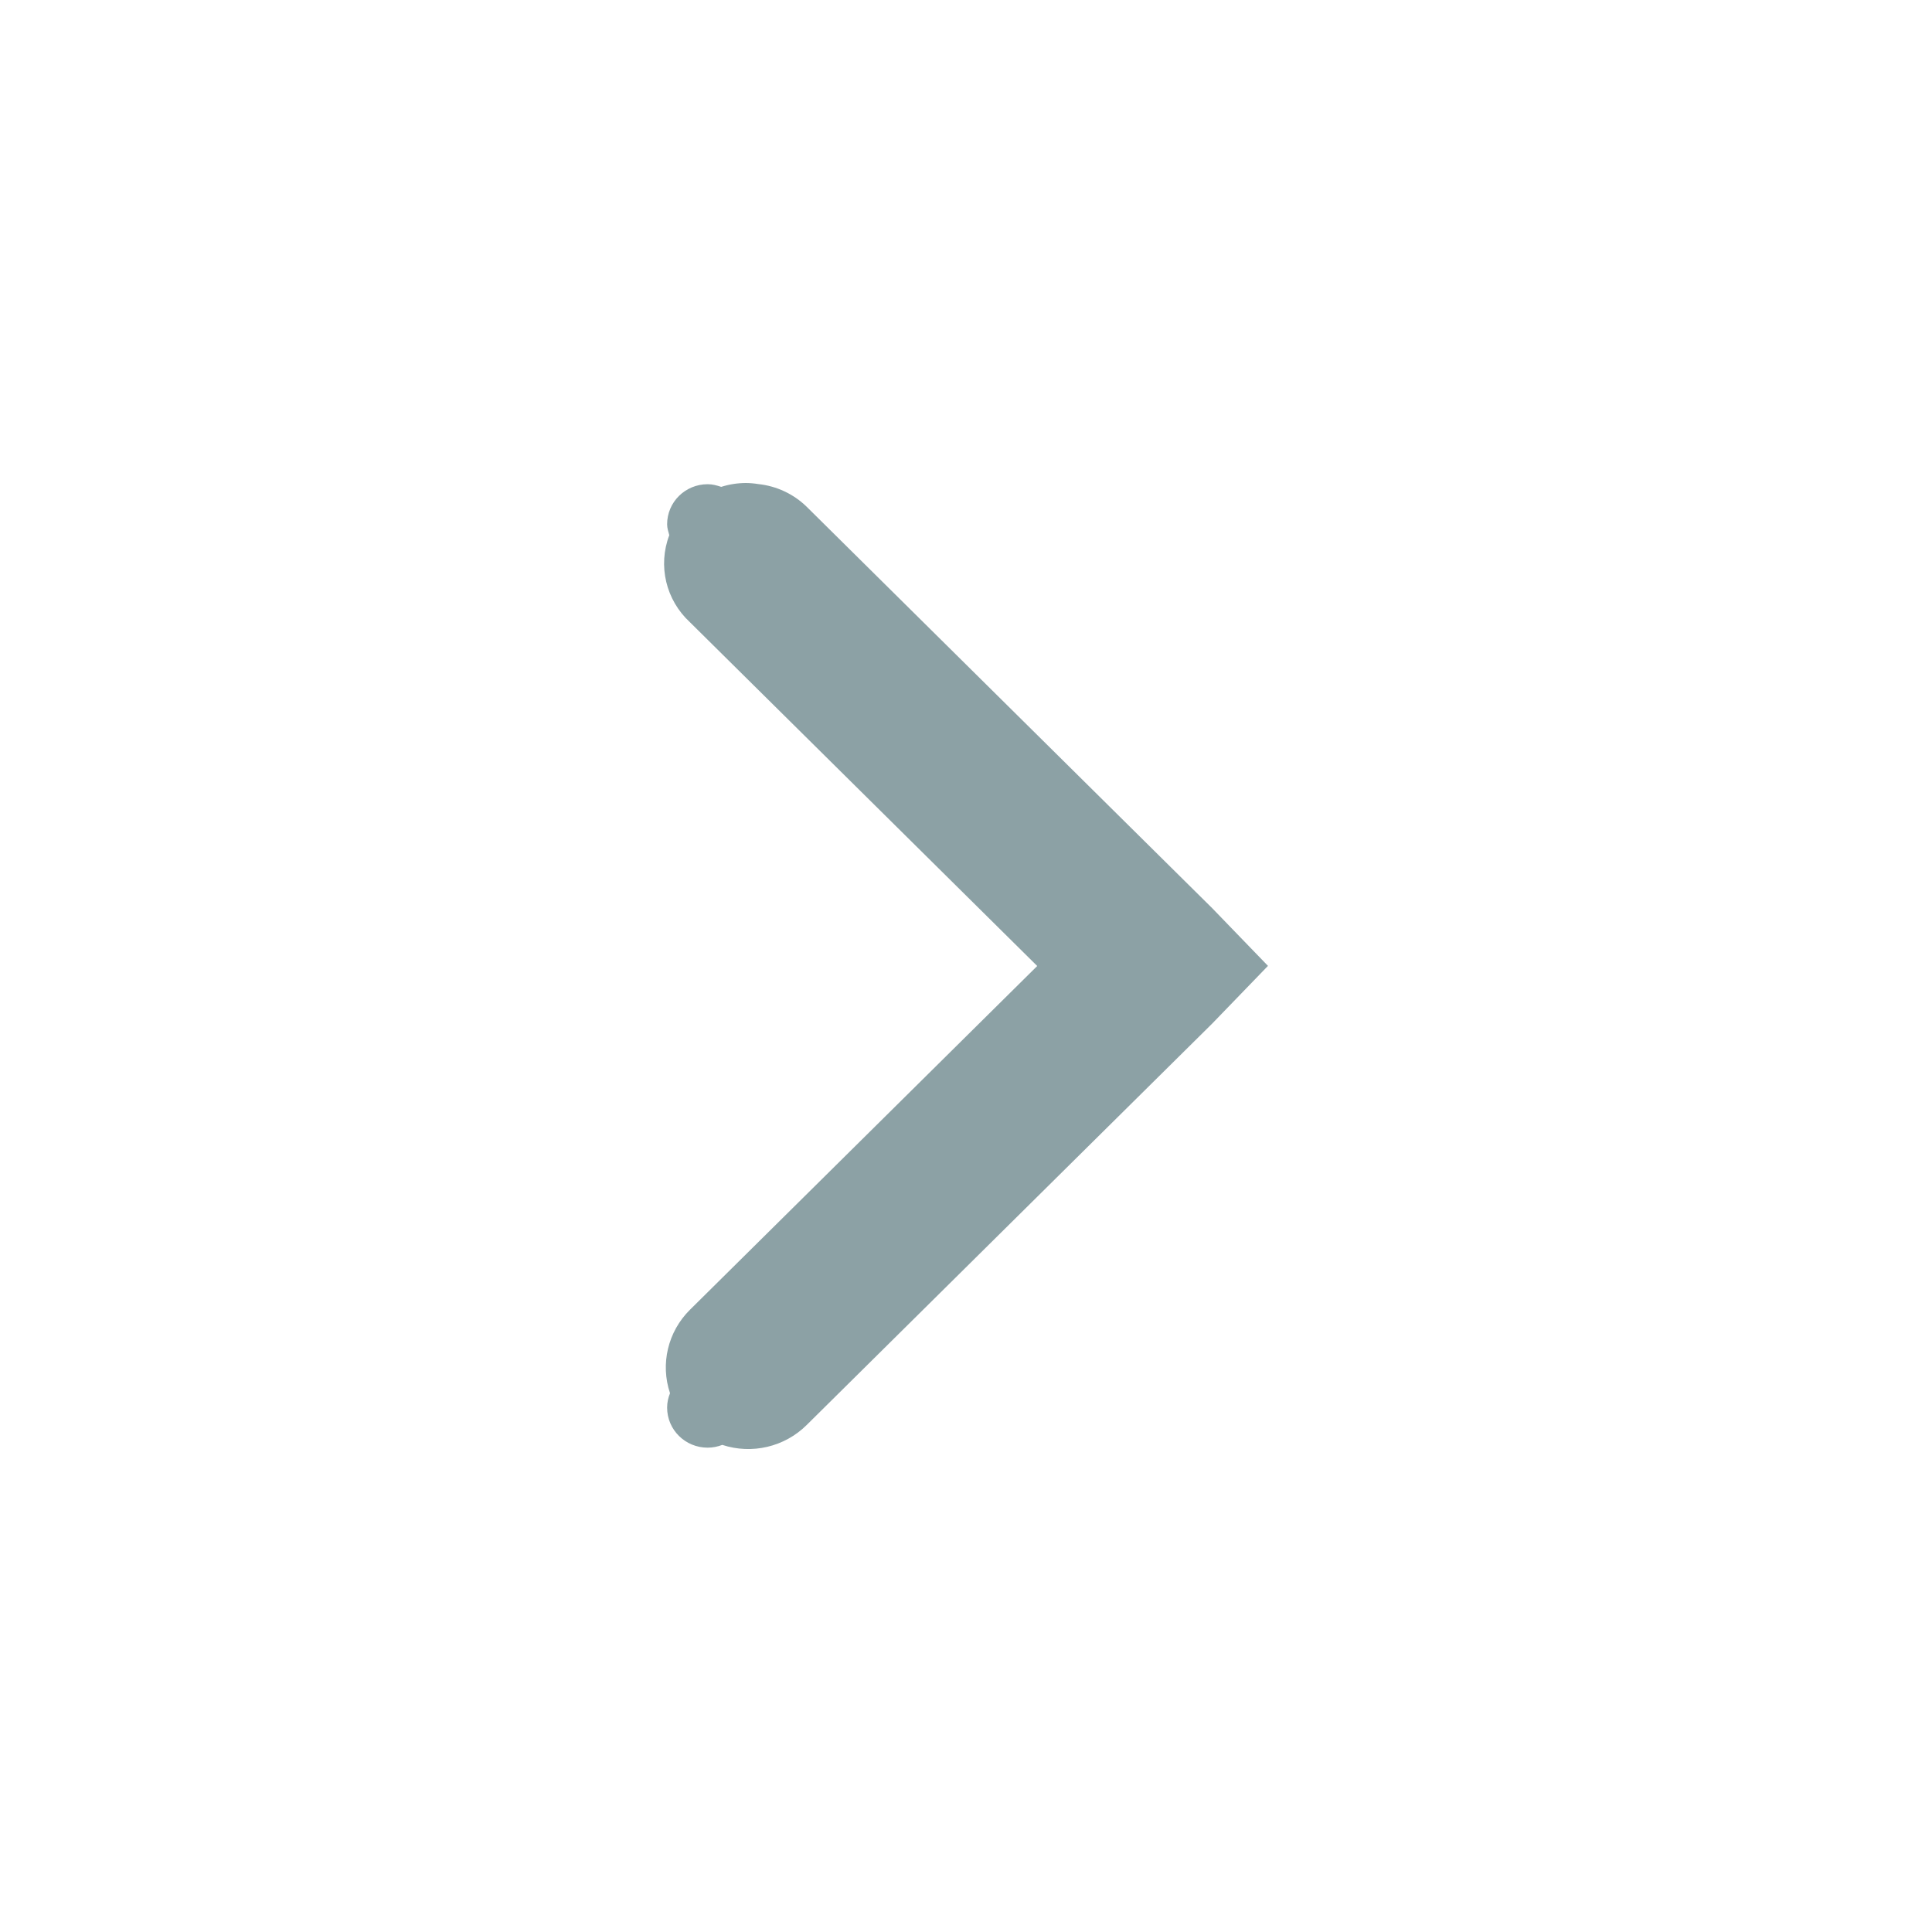
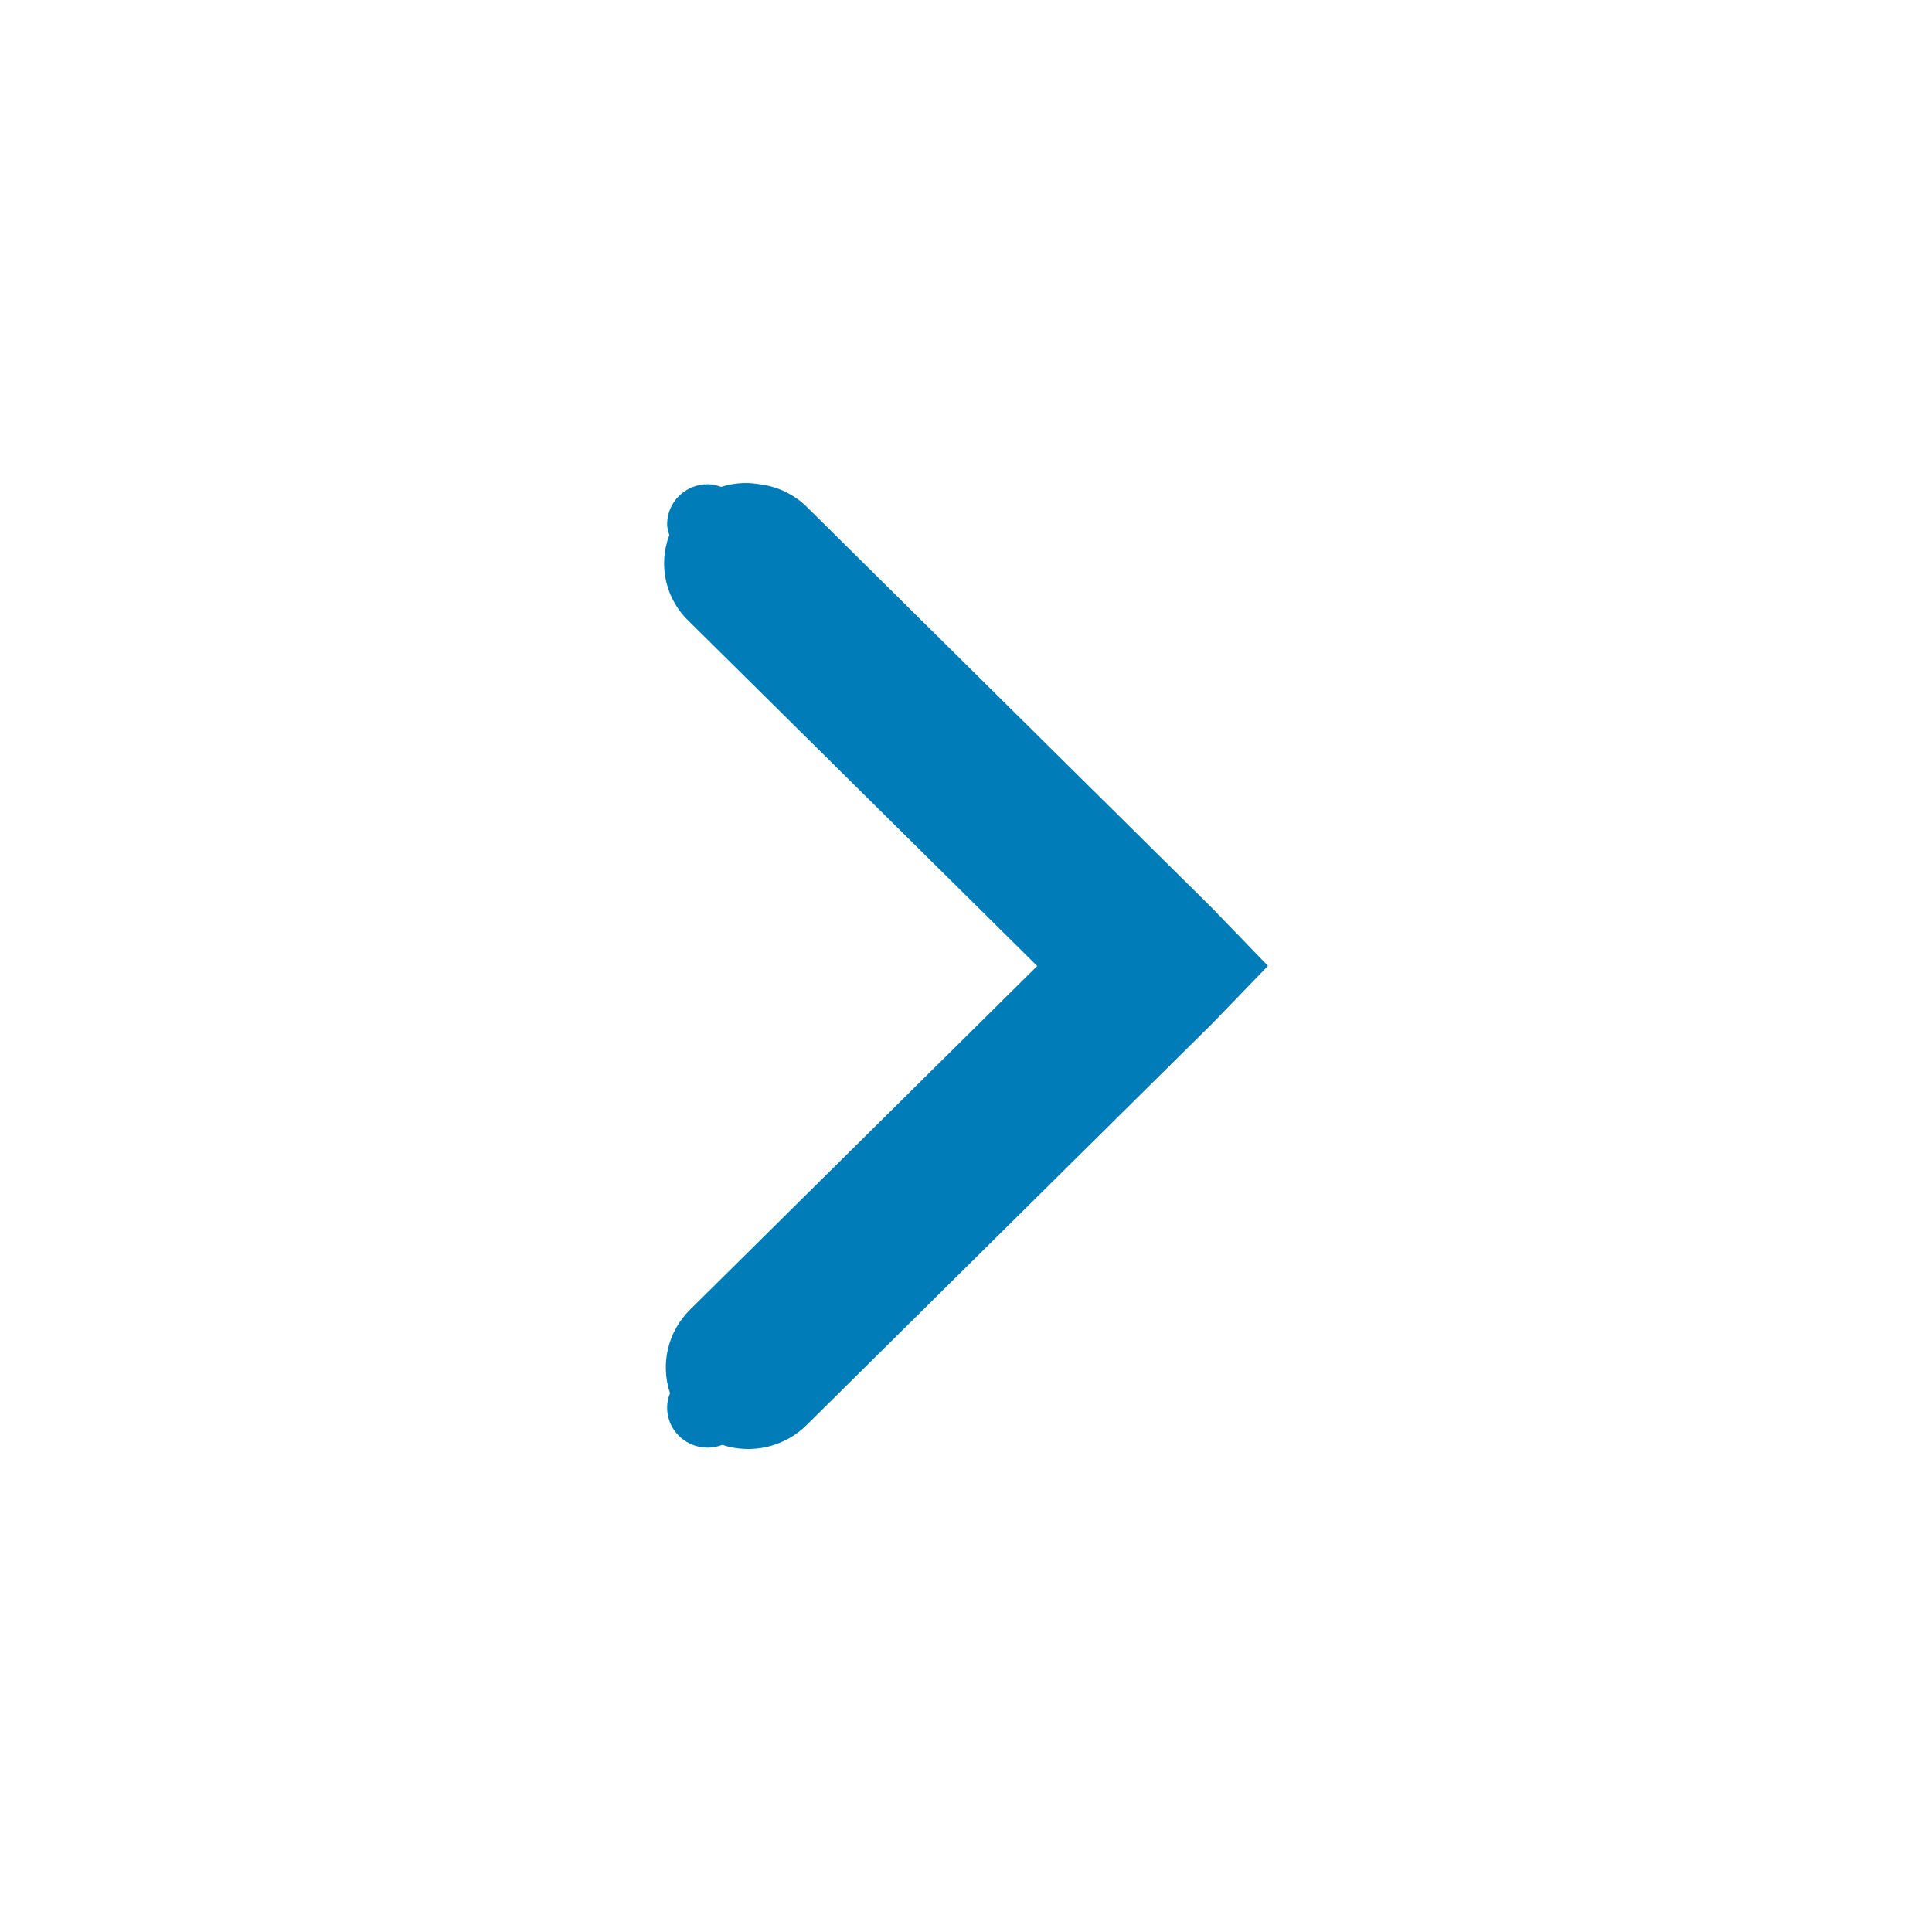
- <svg xmlns="http://www.w3.org/2000/svg" xmlns:ns1="http://www.openswatchbook.org/uri/2009/osb" width="16" version="1.1" id="svg7384" height="16">
+ <svg xmlns="http://www.w3.org/2000/svg" width="16" version="1.1" id="svg7384" height="16">
  <defs id="defs7386">
-     <linearGradient ns1:paint="solid" id="selected_bg_color">
+     <linearGradient id="selected_bg_color">
      <stop id="stop4147" offset="0" style="stop-color:#5294e2;stop-opacity:1;" />
    </linearGradient>
  </defs>
  <g transform="translate(-100.0002,-747)" style="display:inline" id="layer9" />
  <g transform="translate(-100.0002,-747)" id="layer10" />
  <g transform="translate(-100.0002,-747)" id="layer11" />
  <g transform="translate(-100.0002,-747)" id="layer13" />
  <g transform="translate(-100.0002,-747)" id="layer14" />
  <g transform="translate(-100.0002,-747)" style="display:inline" id="layer15" />
  <g transform="translate(-100.0002,-747)" style="display:inline" id="g71291" />
  <g transform="translate(-100.0002,-747)" style="display:inline" id="g4953" />
  <g transform="translate(-100.0002,-747)" style="display:inline" id="layer12">
-     <path id="path6040" d="m 106.177,751 a 0.672,0.665 0 0 1 0.104,0.009 0.672,0.665 0 0 1 0.399,0.187 l 3.359,3.325 0.462,0.478 -0.462,0.478 -3.359,3.325 a 0.683,0.676 0 0 1 -0.698,0.164 c -0.037,0.014 -0.078,0.023 -0.121,0.023 -0.186,0 -0.336,-0.148 -0.336,-0.332 0,-0.042 0.009,-0.082 0.024,-0.119 a 0.683,0.676 0 0 1 0.165,-0.691 l 2.876,-2.847 -2.876,-2.847 a 0.672,0.665 0 0 1 -0.171,-0.721 c -0.008,-0.029 -0.018,-0.058 -0.018,-0.09 0,-0.184 0.15,-0.332 0.336,-0.332 0.04,0 0.076,0.01 0.112,0.022 A 0.672,0.665 0 0 1 106.177,751 Z" style="color:#000000;font-style:normal;font-variant:normal;font-weight:normal;font-stretch:normal;font-size:medium;line-height:normal;font-family:Sans;-inkscape-font-specification:Sans;text-indent:0;text-align:start;text-decoration:none;text-decoration-line:none;letter-spacing:normal;word-spacing:normal;text-transform:none;writing-mode:lr-tb;direction:ltr;baseline-shift:baseline;text-anchor:start;display:inline;overflow:visible;visibility:visible;fill:#8CA1A5;fill-opacity:1;stroke:none;stroke-width:2;marker:none;enable-background:accumulate" />
+     <path id="path6040" d="m 106.177,751 a 0.672,0.665 0 0 1 0.104,0.009 0.672,0.665 0 0 1 0.399,0.187 l 3.359,3.325 0.462,0.478 -0.462,0.478 -3.359,3.325 a 0.683,0.676 0 0 1 -0.698,0.164 c -0.037,0.014 -0.078,0.023 -0.121,0.023 -0.186,0 -0.336,-0.148 -0.336,-0.332 0,-0.042 0.009,-0.082 0.024,-0.119 a 0.683,0.676 0 0 1 0.165,-0.691 l 2.876,-2.847 -2.876,-2.847 a 0.672,0.665 0 0 1 -0.171,-0.721 c -0.008,-0.029 -0.018,-0.058 -0.018,-0.09 0,-0.184 0.15,-0.332 0.336,-0.332 0.04,0 0.076,0.01 0.112,0.022 A 0.672,0.665 0 0 1 106.177,751 Z" style="color:#000000;font-style:normal;font-variant:normal;font-weight:normal;font-stretch:normal;font-size:medium;line-height:normal;font-family:Sans;-inkscape-font-specification:Sans;text-indent:0;text-align:start;text-decoration:none;text-decoration-line:none;letter-spacing:normal;word-spacing:normal;text-transform:none;writing-mode:lr-tb;direction:ltr;baseline-shift:baseline;text-anchor:start;display:inline;overflow:visible;visibility:visible;fill:#007db8;fill-opacity:1;stroke:none;stroke-width:2;marker:none;enable-background:accumulate" />
  </g>
</svg>
